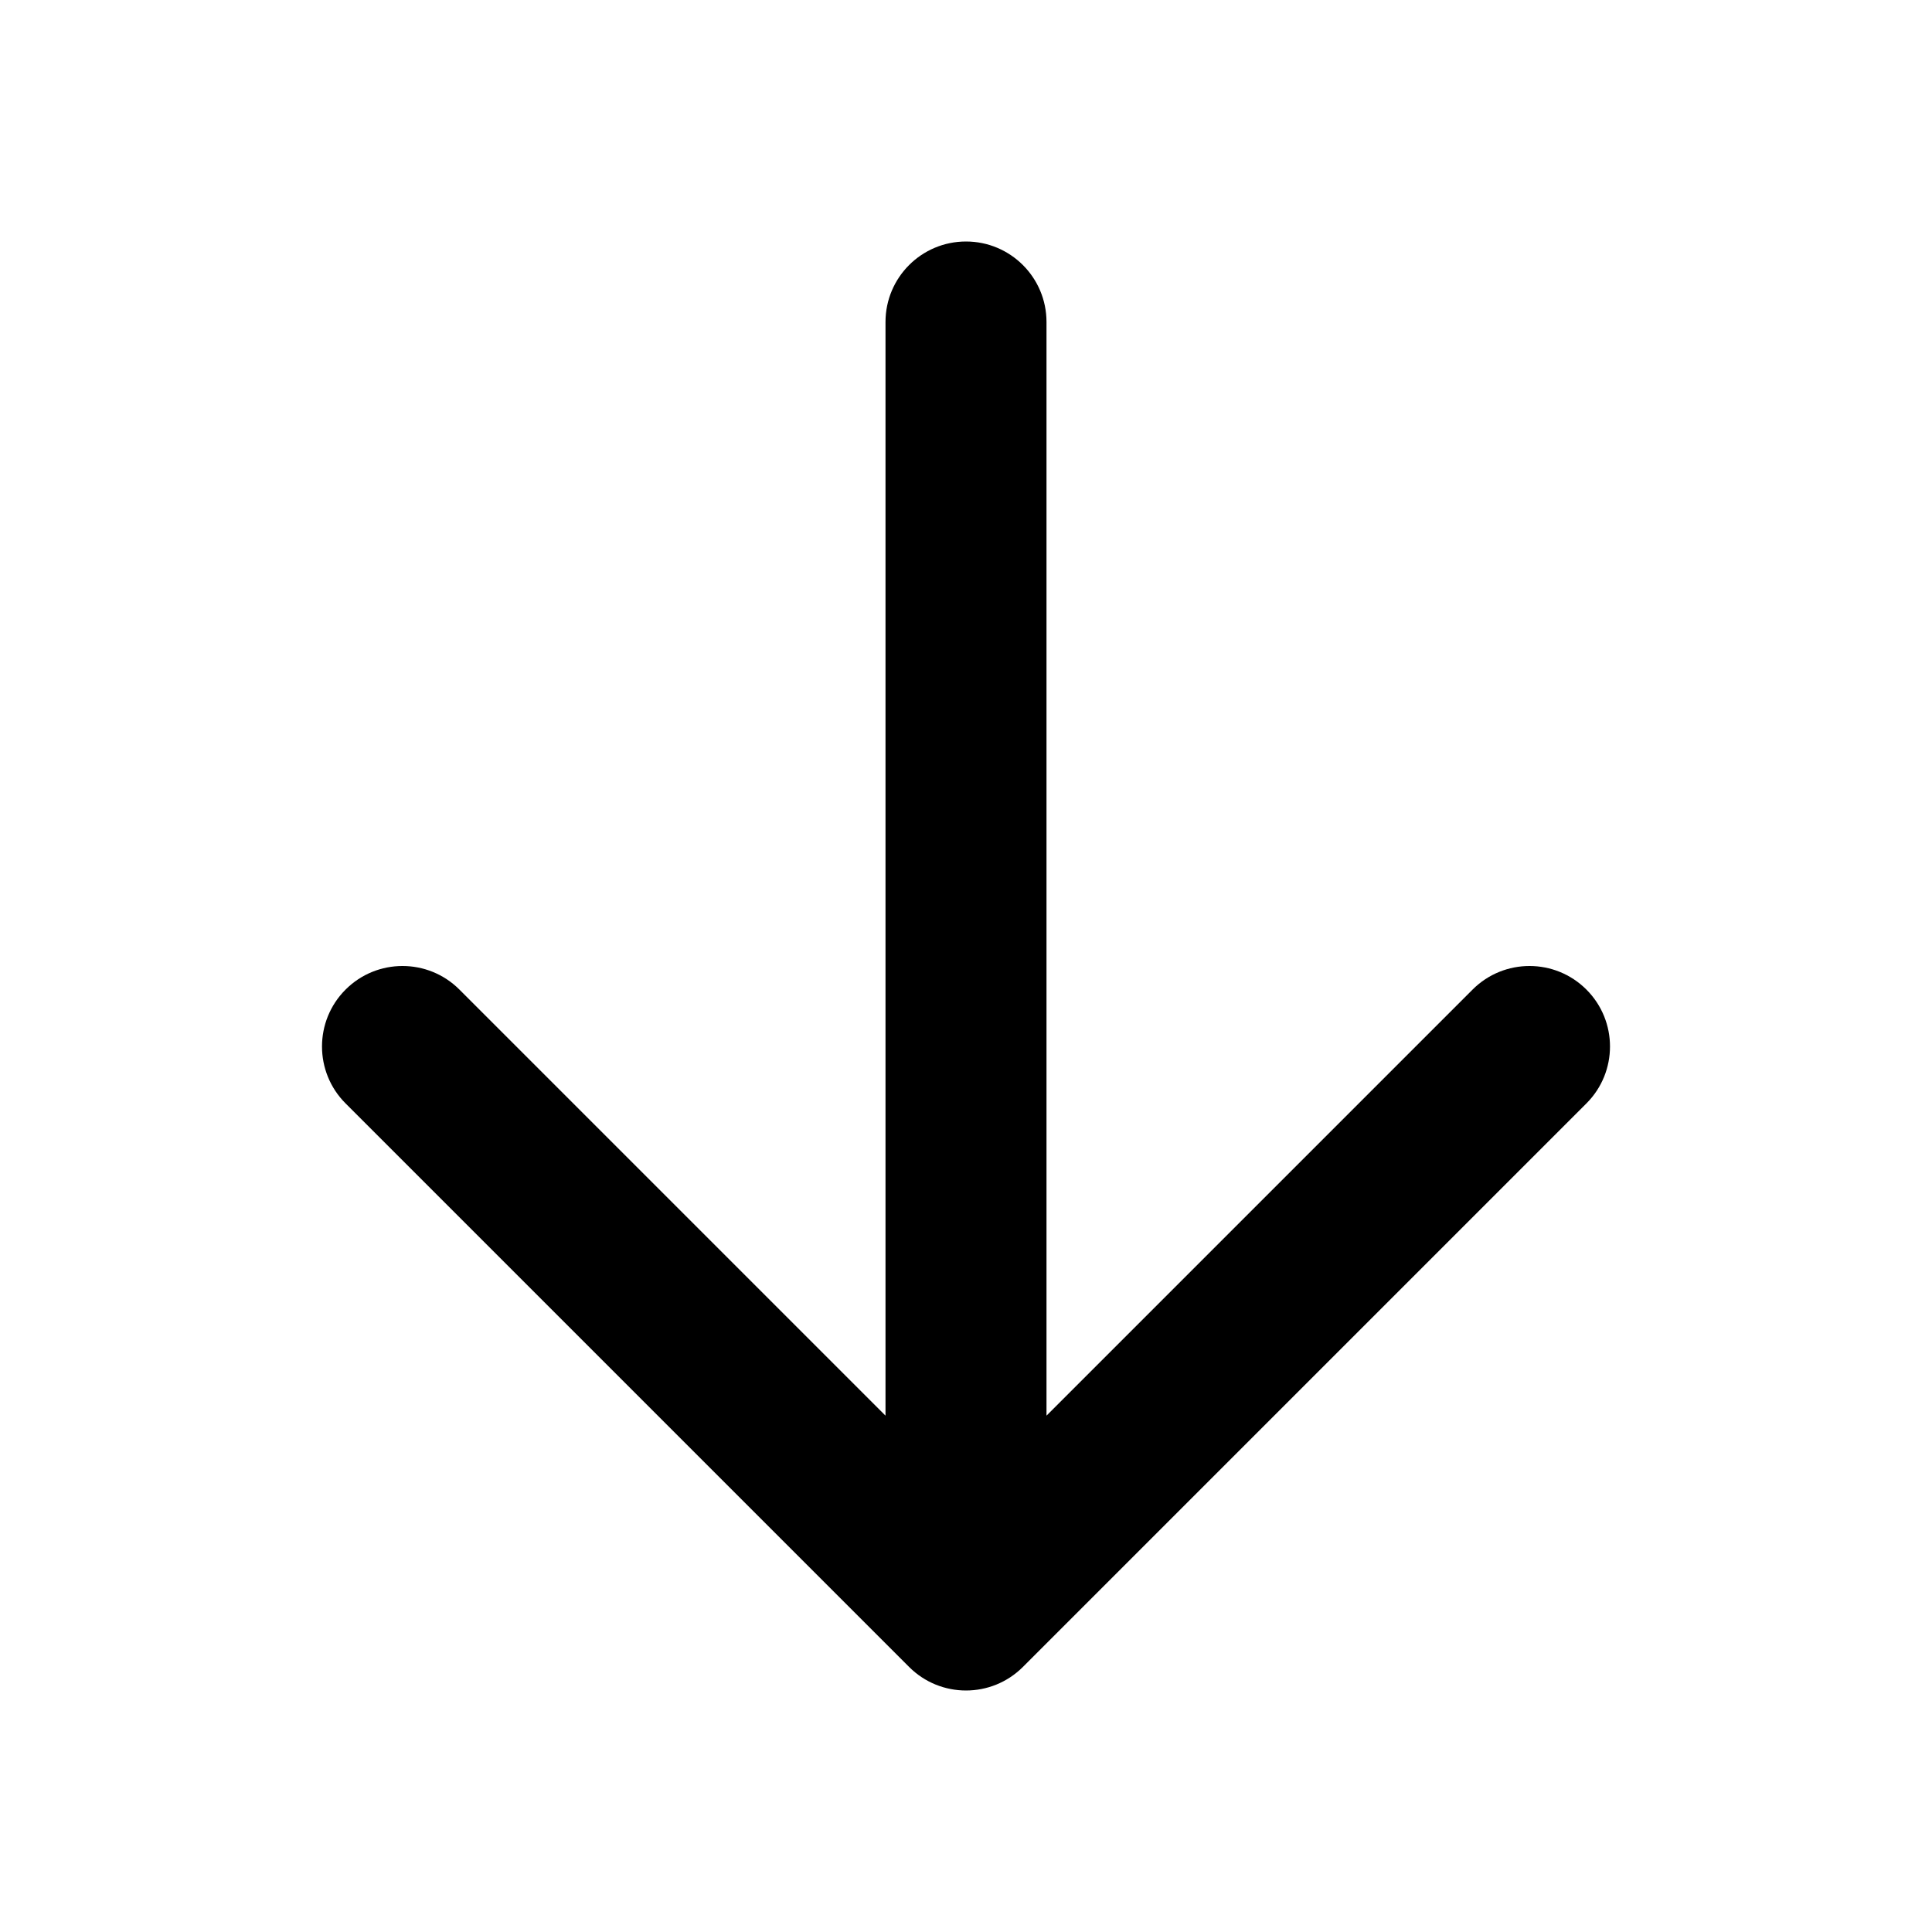
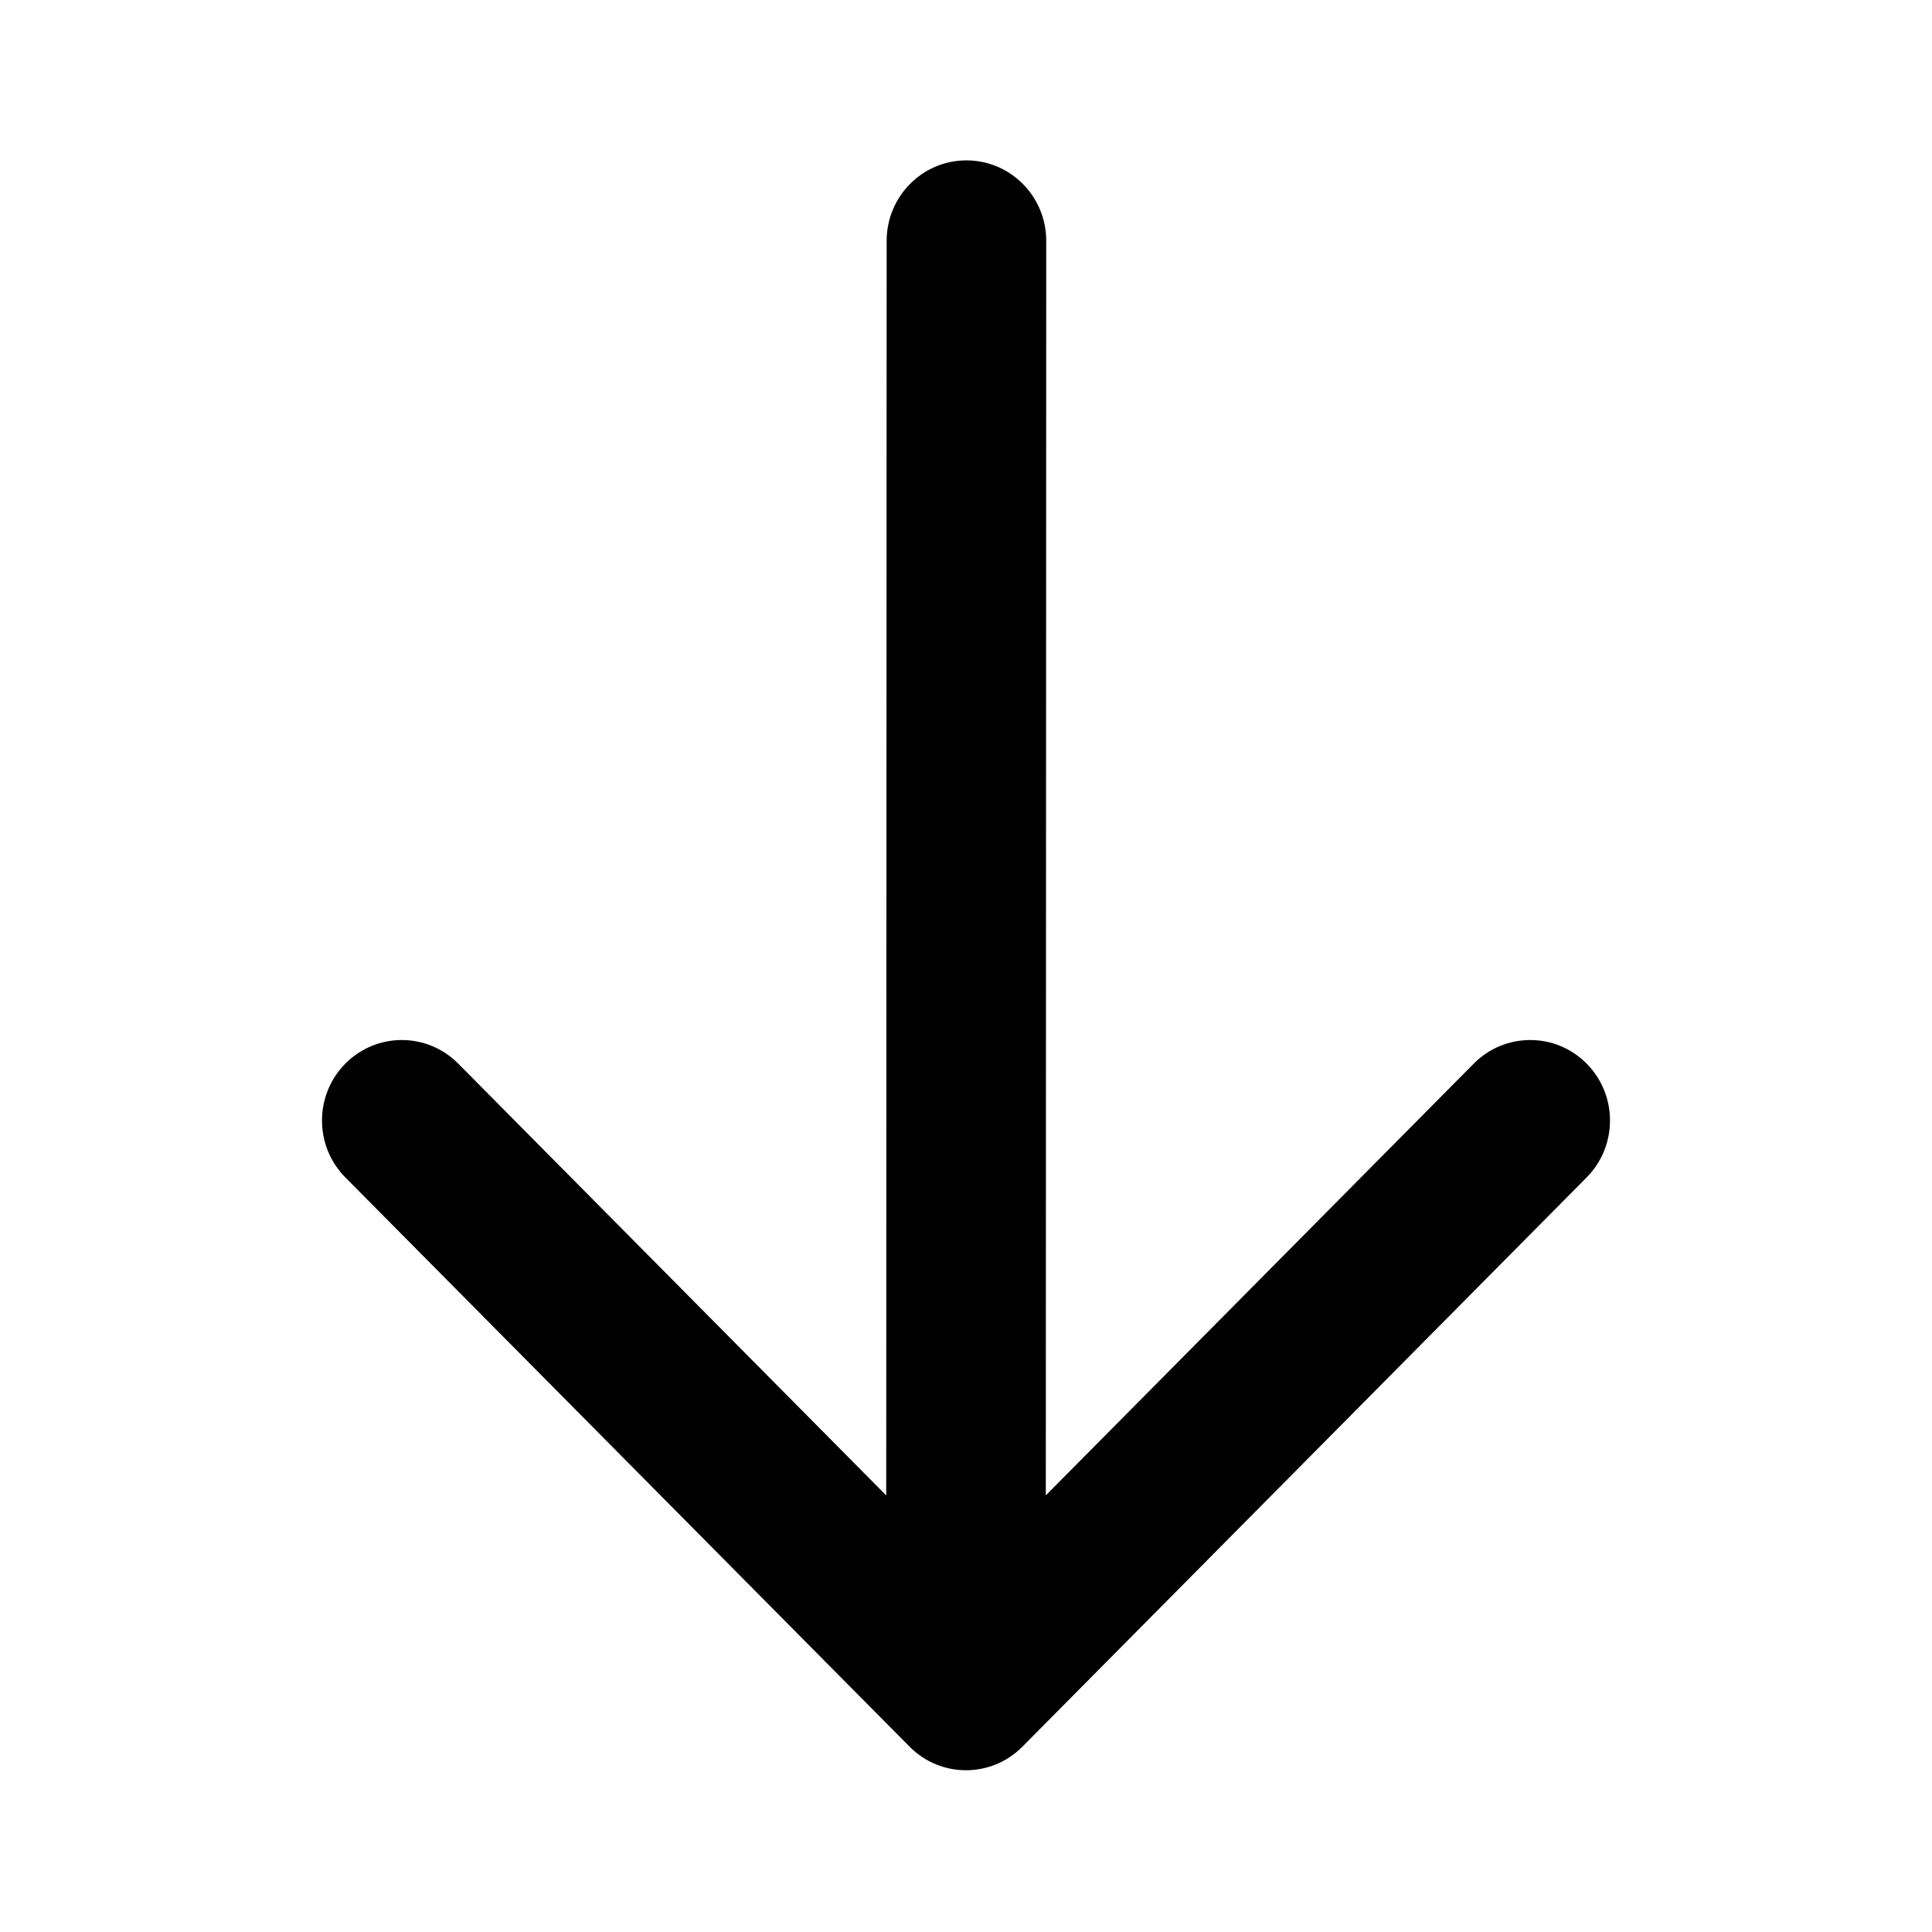
<svg xmlns="http://www.w3.org/2000/svg" viewBox="0 0 512 512">
-   <path d="M240.915 441.752C249.246 450.083 262.754 450.083 271.085 441.752L420.418 292.418C428.749 284.087 428.749 270.58 420.418 262.248C412.087 253.917 398.58 253.917 390.248 262.248L277.333 375.163L277.333 85.333C277.333 73.551 267.782 64 256 64C244.218 64 234.667 73.551 234.667 85.333L234.667 375.163L121.752 262.248C113.42 253.917 99.913 253.917 91.582 262.248C83.251 270.58 83.251 284.087 91.582 292.418L240.915 441.752Z" />
+   <path d="M91.526 312.035C83.268 303.704 83.268 290.196 91.526 281.865C99.784 273.534 113.172 273.534 121.43 281.865L234.859 396.301L234.972 63.834C234.972 52.052 244.439 42.501 256.117 42.501C267.796 42.501 277.263 52.052 277.263 63.834L277.15 396.291L390.568 281.865C398.826 273.534 412.215 273.534 420.473 281.865C428.73 290.196 428.73 303.704 420.473 312.035L270.951 462.884C262.694 471.216 249.305 471.216 241.047 462.884L91.526 312.035Z" fill="black" />
</svg>
